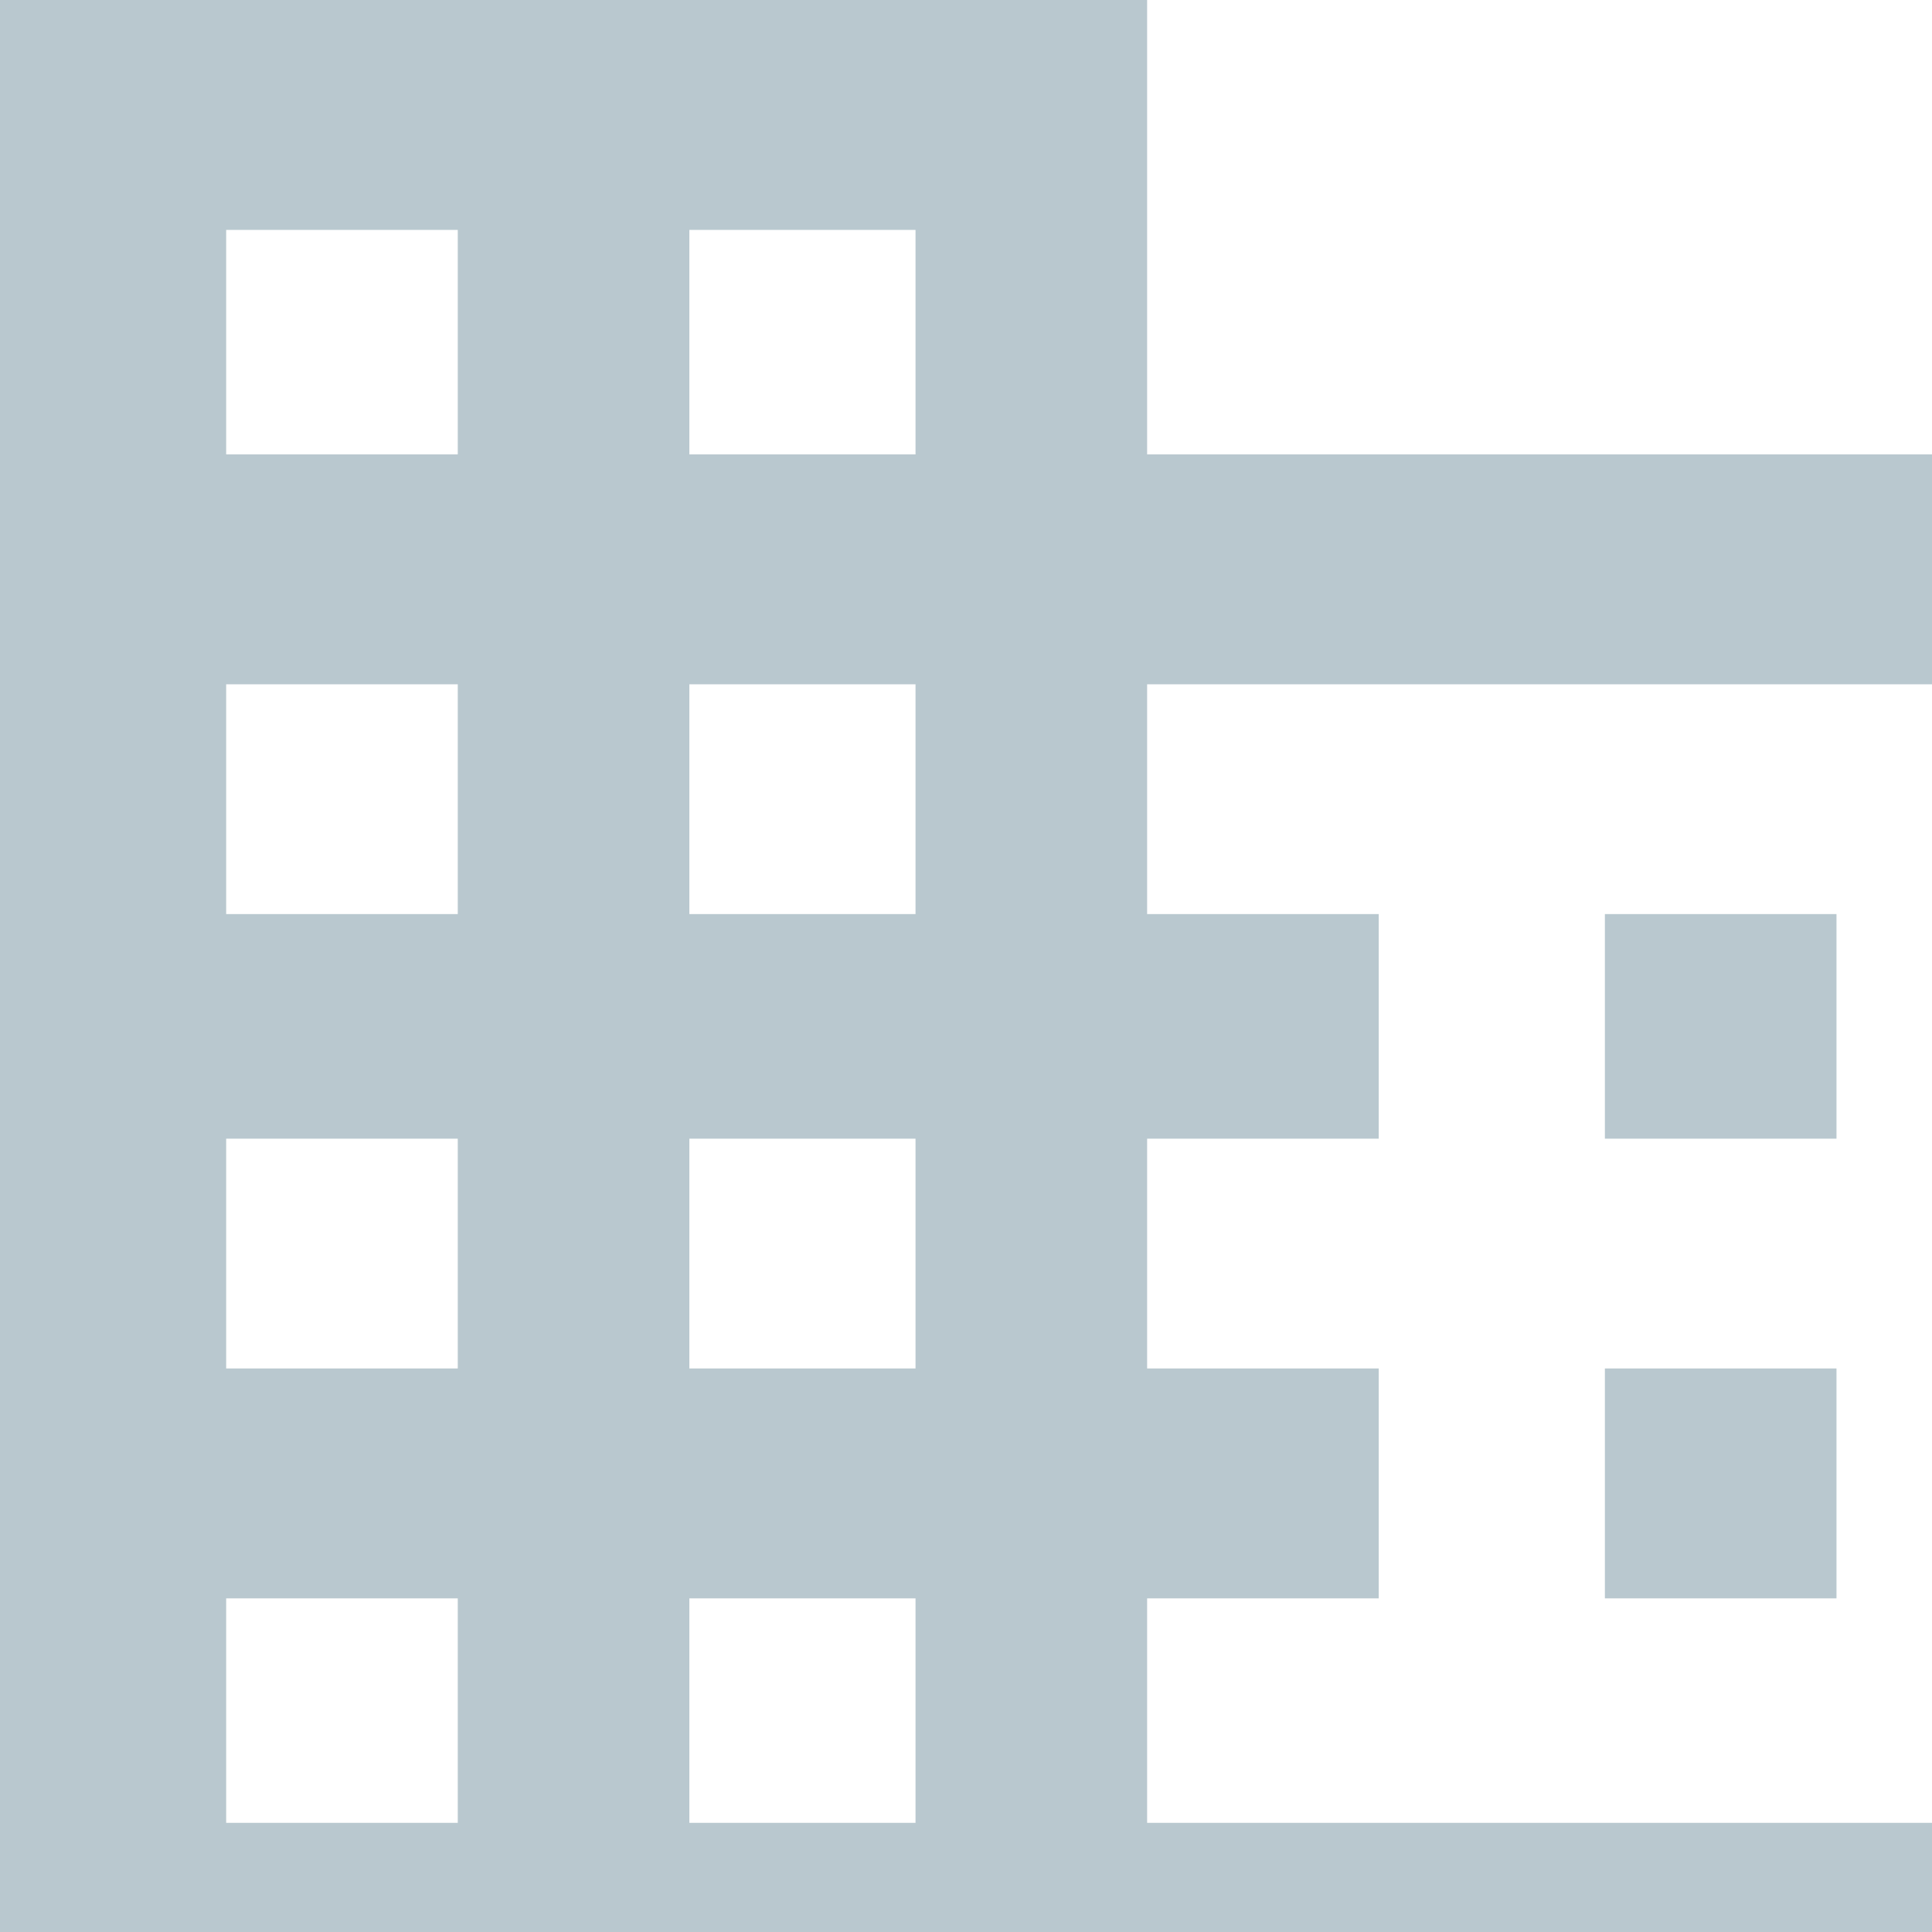
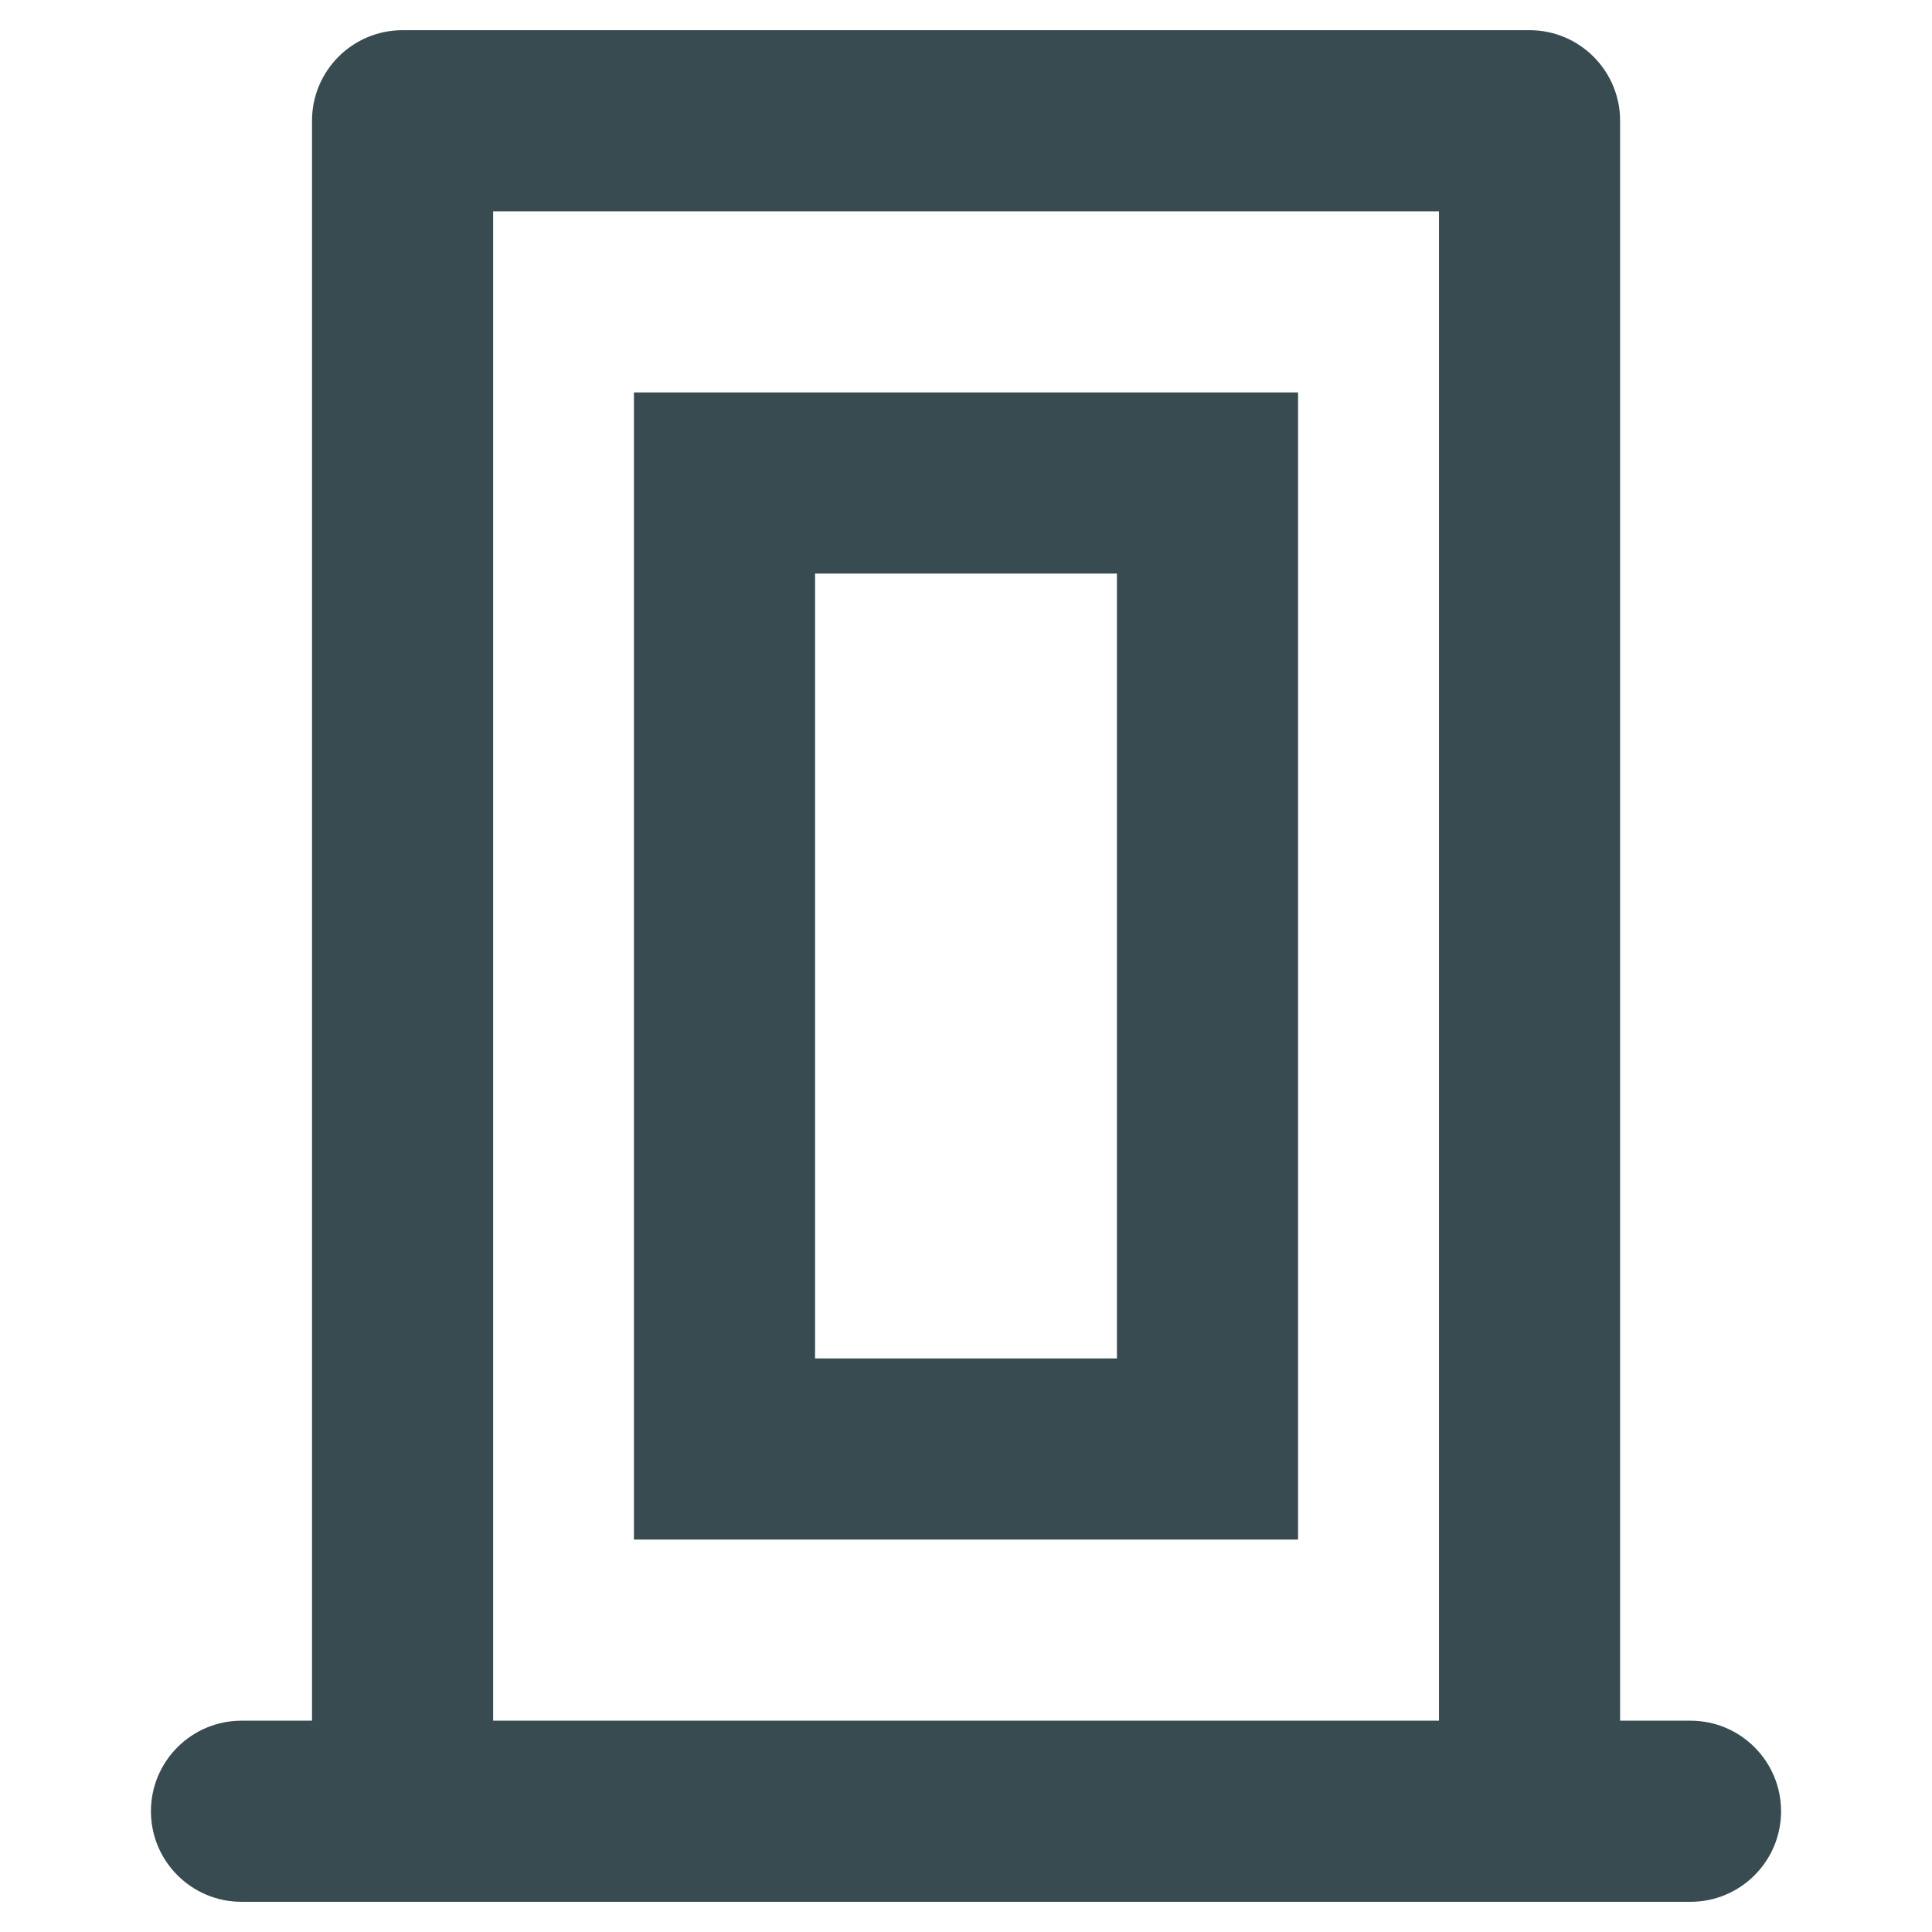
- <svg xmlns="http://www.w3.org/2000/svg" viewBox="0 0 16 16" fill="none">
-   <path d="M15.209 11.333V13.237H13.291V11.333H15.209ZM15.209 7.57V9.43H13.291V7.57H15.209ZM17.127 15.096V5.667H9.5V7.57H11.418V9.43H9.5V11.333H11.418V13.237H9.5V15.096H17.127ZM7.582 3.763V1.904H5.709V3.763H7.582ZM7.582 7.57V5.667H5.709V7.57H7.582ZM7.582 11.333V9.43H5.709V11.333H7.582ZM7.582 15.096V13.237H5.709V15.096H7.582ZM3.791 3.763V1.904H1.873V3.763H3.791ZM3.791 7.57V5.667H1.873V7.57H3.791ZM3.791 11.333V9.43H1.873V11.333H3.791ZM3.791 15.096V13.237H1.873V15.096H3.791ZM9.5 3.763H19V17H0V0H9.5V3.763Z" fill="#B9C8CF" />
+ <svg xmlns="http://www.w3.org/2000/svg" width="16" height="16" viewBox="0 0 16 16" fill="none">
+   <path fill-rule="evenodd" clip-rule="evenodd" d="M4.084 1.75L4.084 14.25H11.917V1.75L4.084 1.75ZM13.417 14.25V1C13.417 0.586 13.081 0.25 12.667 0.25L3.334 0.25C2.919 0.25 2.584 0.586 2.584 1L2.584 14.25H2C1.586 14.25 1.25 14.586 1.25 15C1.25 15.414 1.586 15.75 2 15.75H3.334C3.334 15.75 3.334 15.75 3.334 15.75H14C14.414 15.75 14.75 15.414 14.75 15C14.75 14.586 14.414 14.25 14 14.25H13.417Z" fill="#374B50" />
+   <path fill-rule="evenodd" clip-rule="evenodd" d="M5.25 3.25H10.75V12.75H5.25V3.25ZM6.75 4.75V11.25H9.25V4.75H6.75Z" fill="#374B50" />
</svg>
